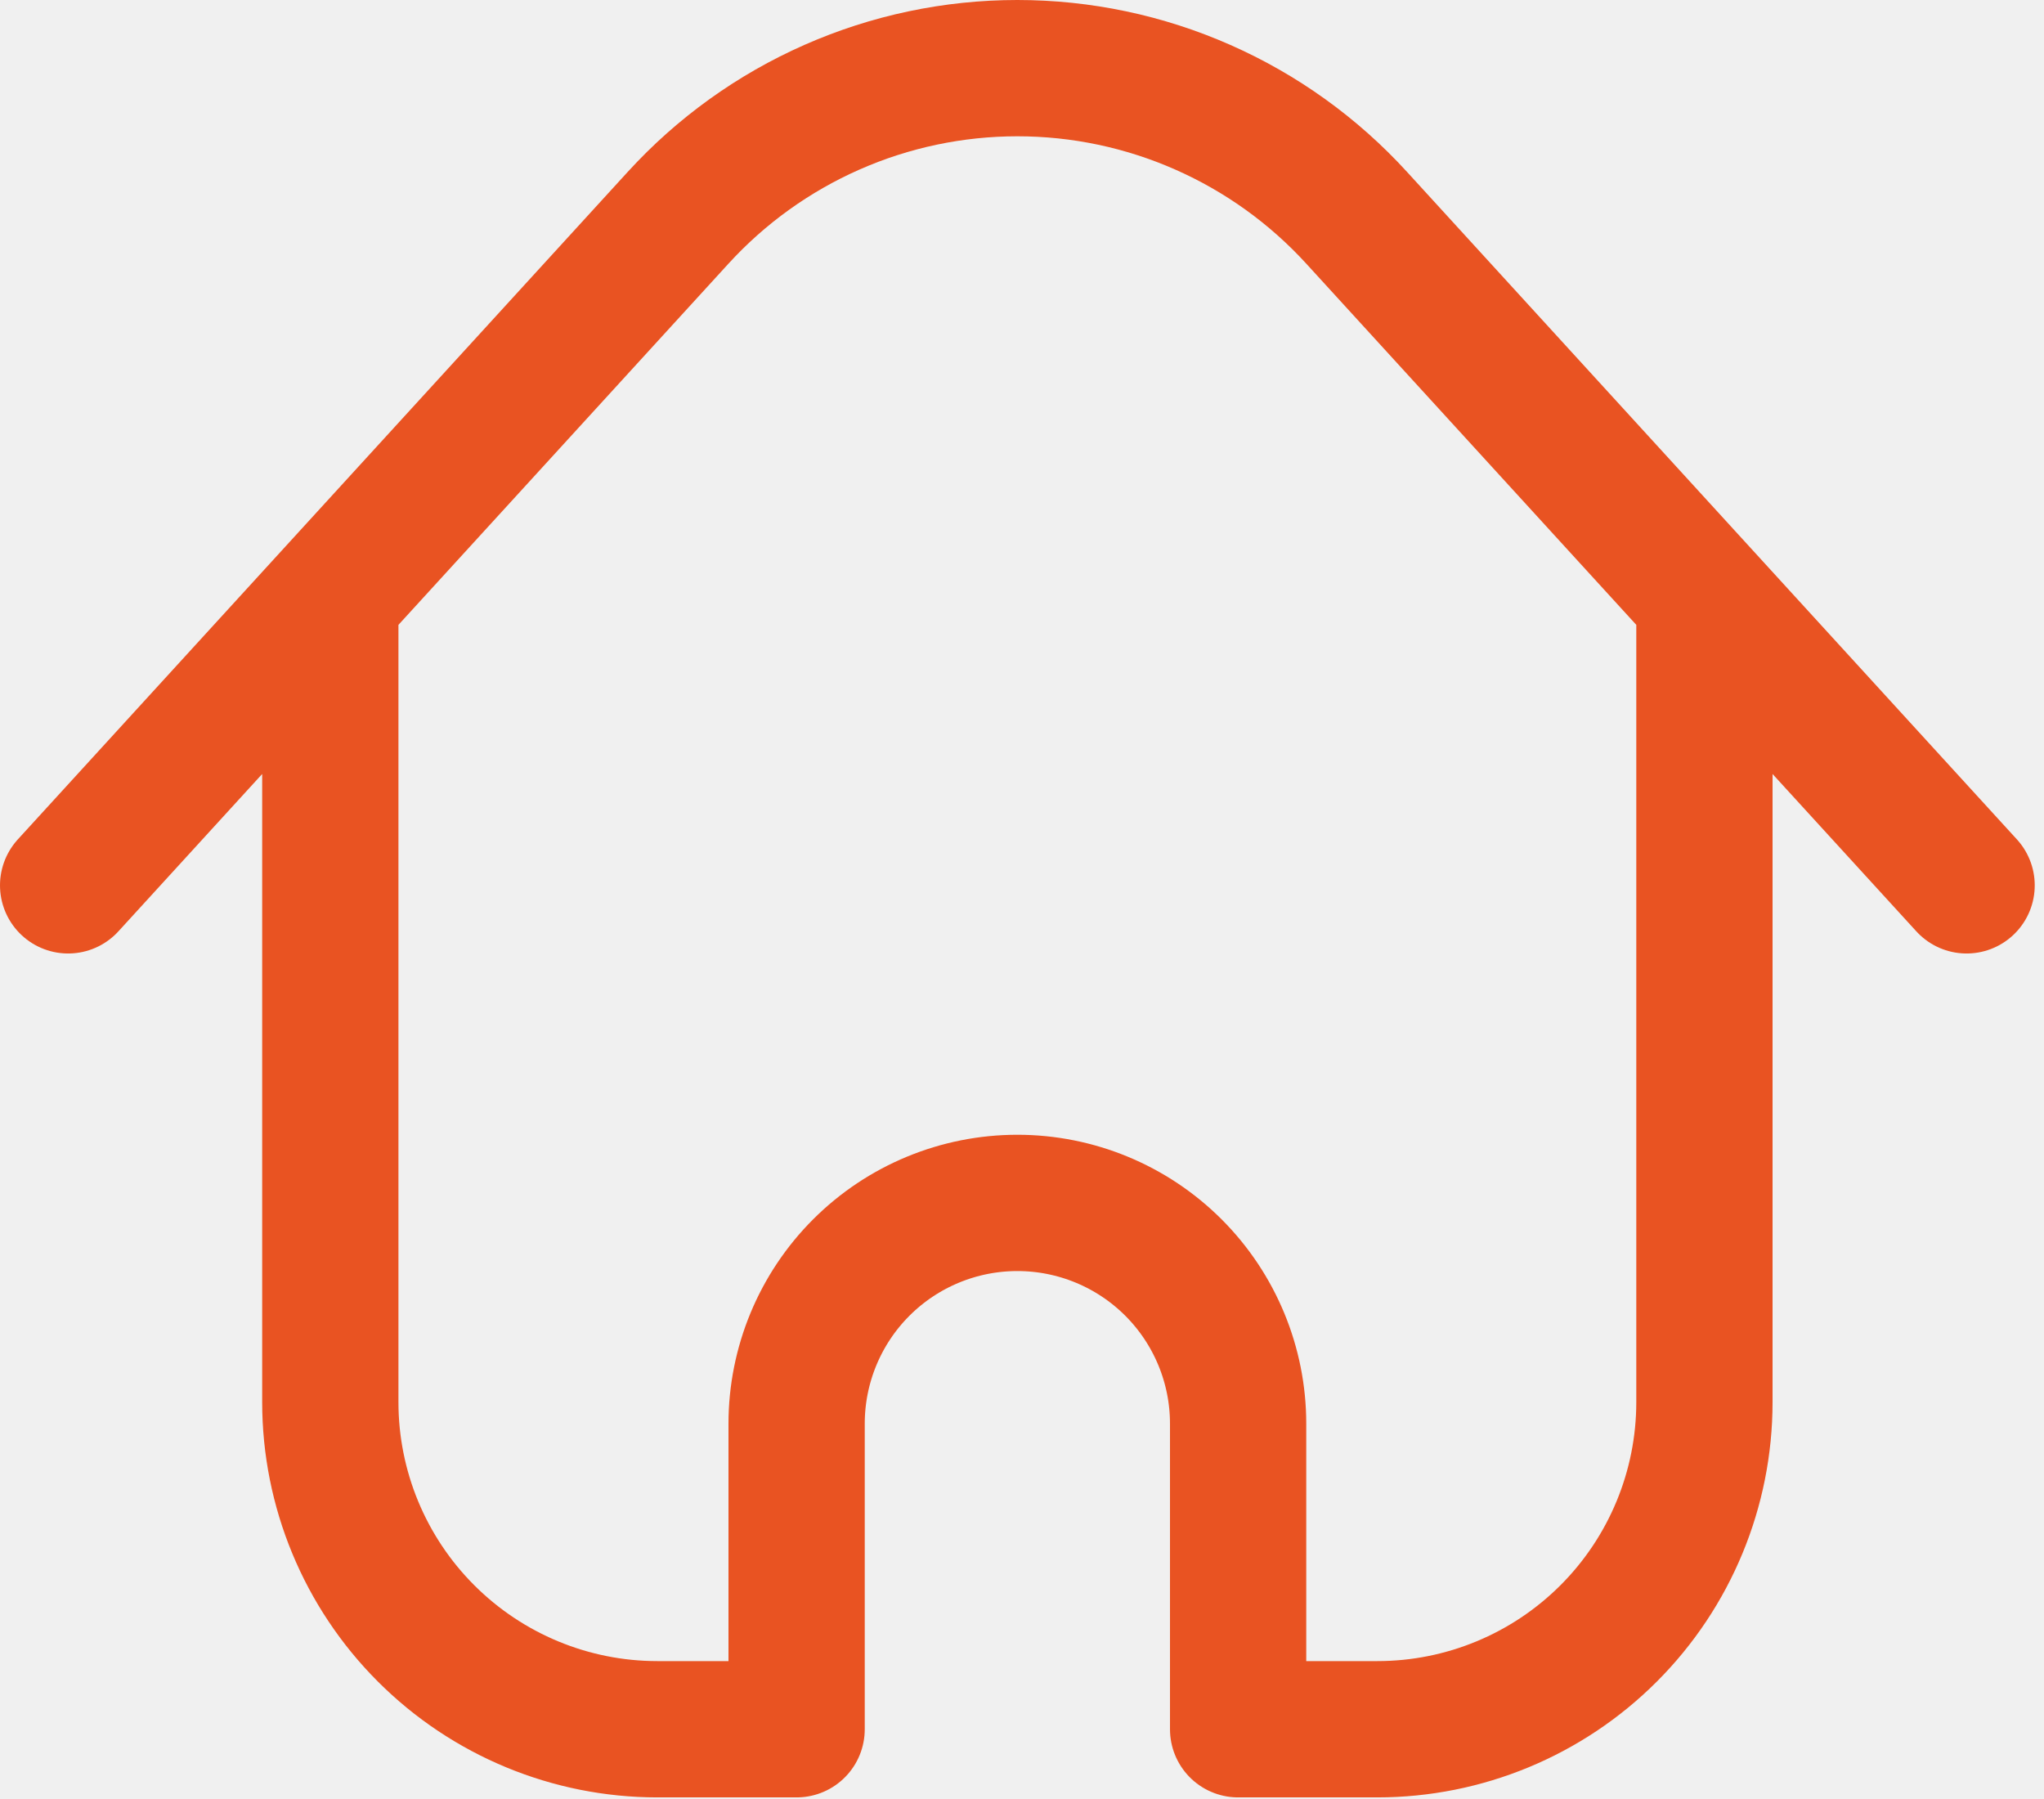
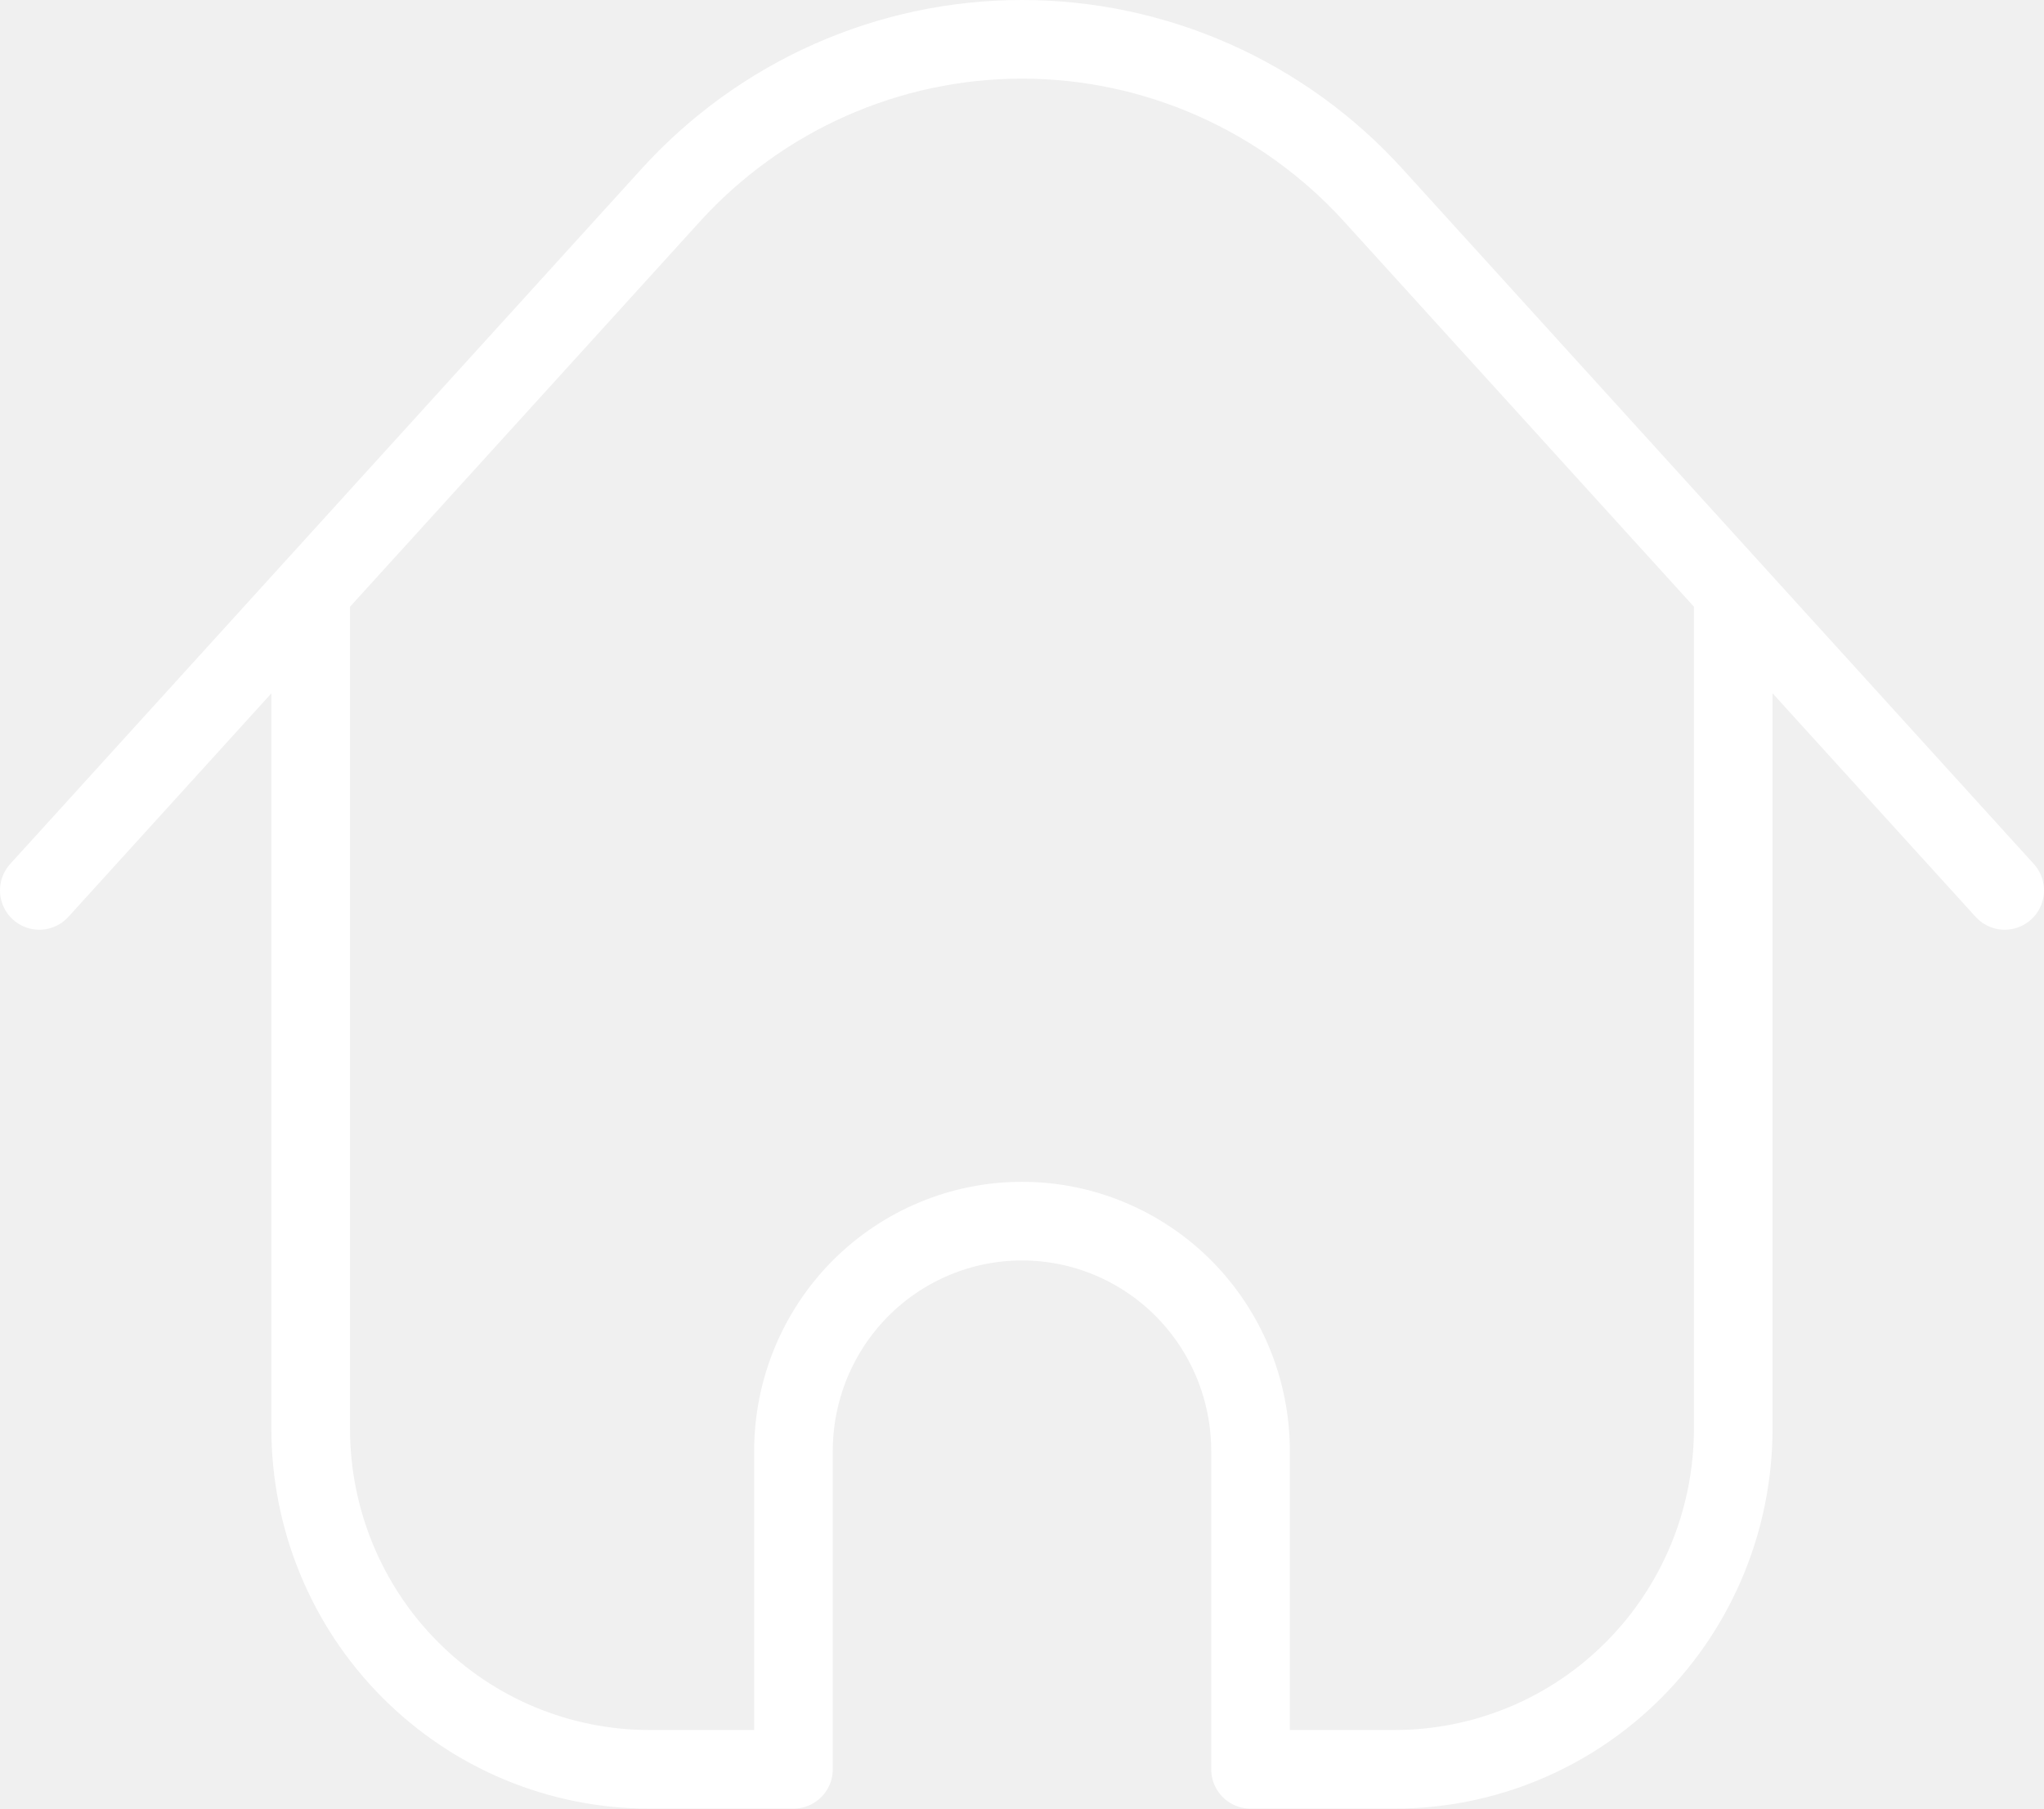
- <svg xmlns="http://www.w3.org/2000/svg" width="75" height="66" viewBox="0 0 75 66" fill="none">
-   <path d="M62.54 21.954V51.441C62.54 54.623 61.276 57.676 59.025 59.926C56.775 62.176 53.723 63.441 50.54 63.441H45.43V52.231C45.43 50.083 44.577 48.022 43.058 46.503C41.538 44.984 39.478 44.131 37.33 44.131C35.182 44.131 33.121 44.984 31.602 46.503C30.083 48.022 29.23 50.083 29.23 52.231V63.441H24.12C20.937 63.441 17.885 62.176 15.635 59.926C13.384 57.676 12.12 54.623 12.12 51.441V21.954M72.16 32.481L49.78 7.991C48.2 6.261 46.277 4.879 44.133 3.934C41.99 2.988 39.673 2.5 37.33 2.5C34.987 2.5 32.67 2.988 30.526 3.934C28.383 4.879 26.46 6.261 24.88 7.991L2.5 32.481" stroke="#E95322" stroke-width="5" stroke-linecap="round" stroke-linejoin="round" />
+ <svg xmlns="http://www.w3.org/2000/svg" width="26" height="23" viewBox="0 0 26 23" fill="none">
+   <path d="M22.047 7.523V18.168C22.047 19.317 21.594 20.419 20.786 21.231C19.979 22.044 18.883 22.5 17.741 22.5H15.907V18.453C15.907 17.678 15.601 16.934 15.056 16.385C14.51 15.837 13.771 15.529 13 15.529C12.229 15.529 11.49 15.837 10.944 16.385C10.399 16.934 10.093 17.678 10.093 18.453V22.5H8.259C7.117 22.5 6.022 22.044 5.214 21.231C4.406 20.419 3.952 19.317 3.952 18.168V7.523M25.5 11.323L17.468 2.482C16.901 1.858 16.211 1.359 15.442 1.018C14.672 0.676 13.841 0.5 13 0.5C12.159 0.5 11.328 0.676 10.558 1.018C9.789 1.359 9.099 1.858 8.532 2.482L0.5 11.323" stroke="white" stroke-linecap="round" stroke-linejoin="round" />
</svg>
